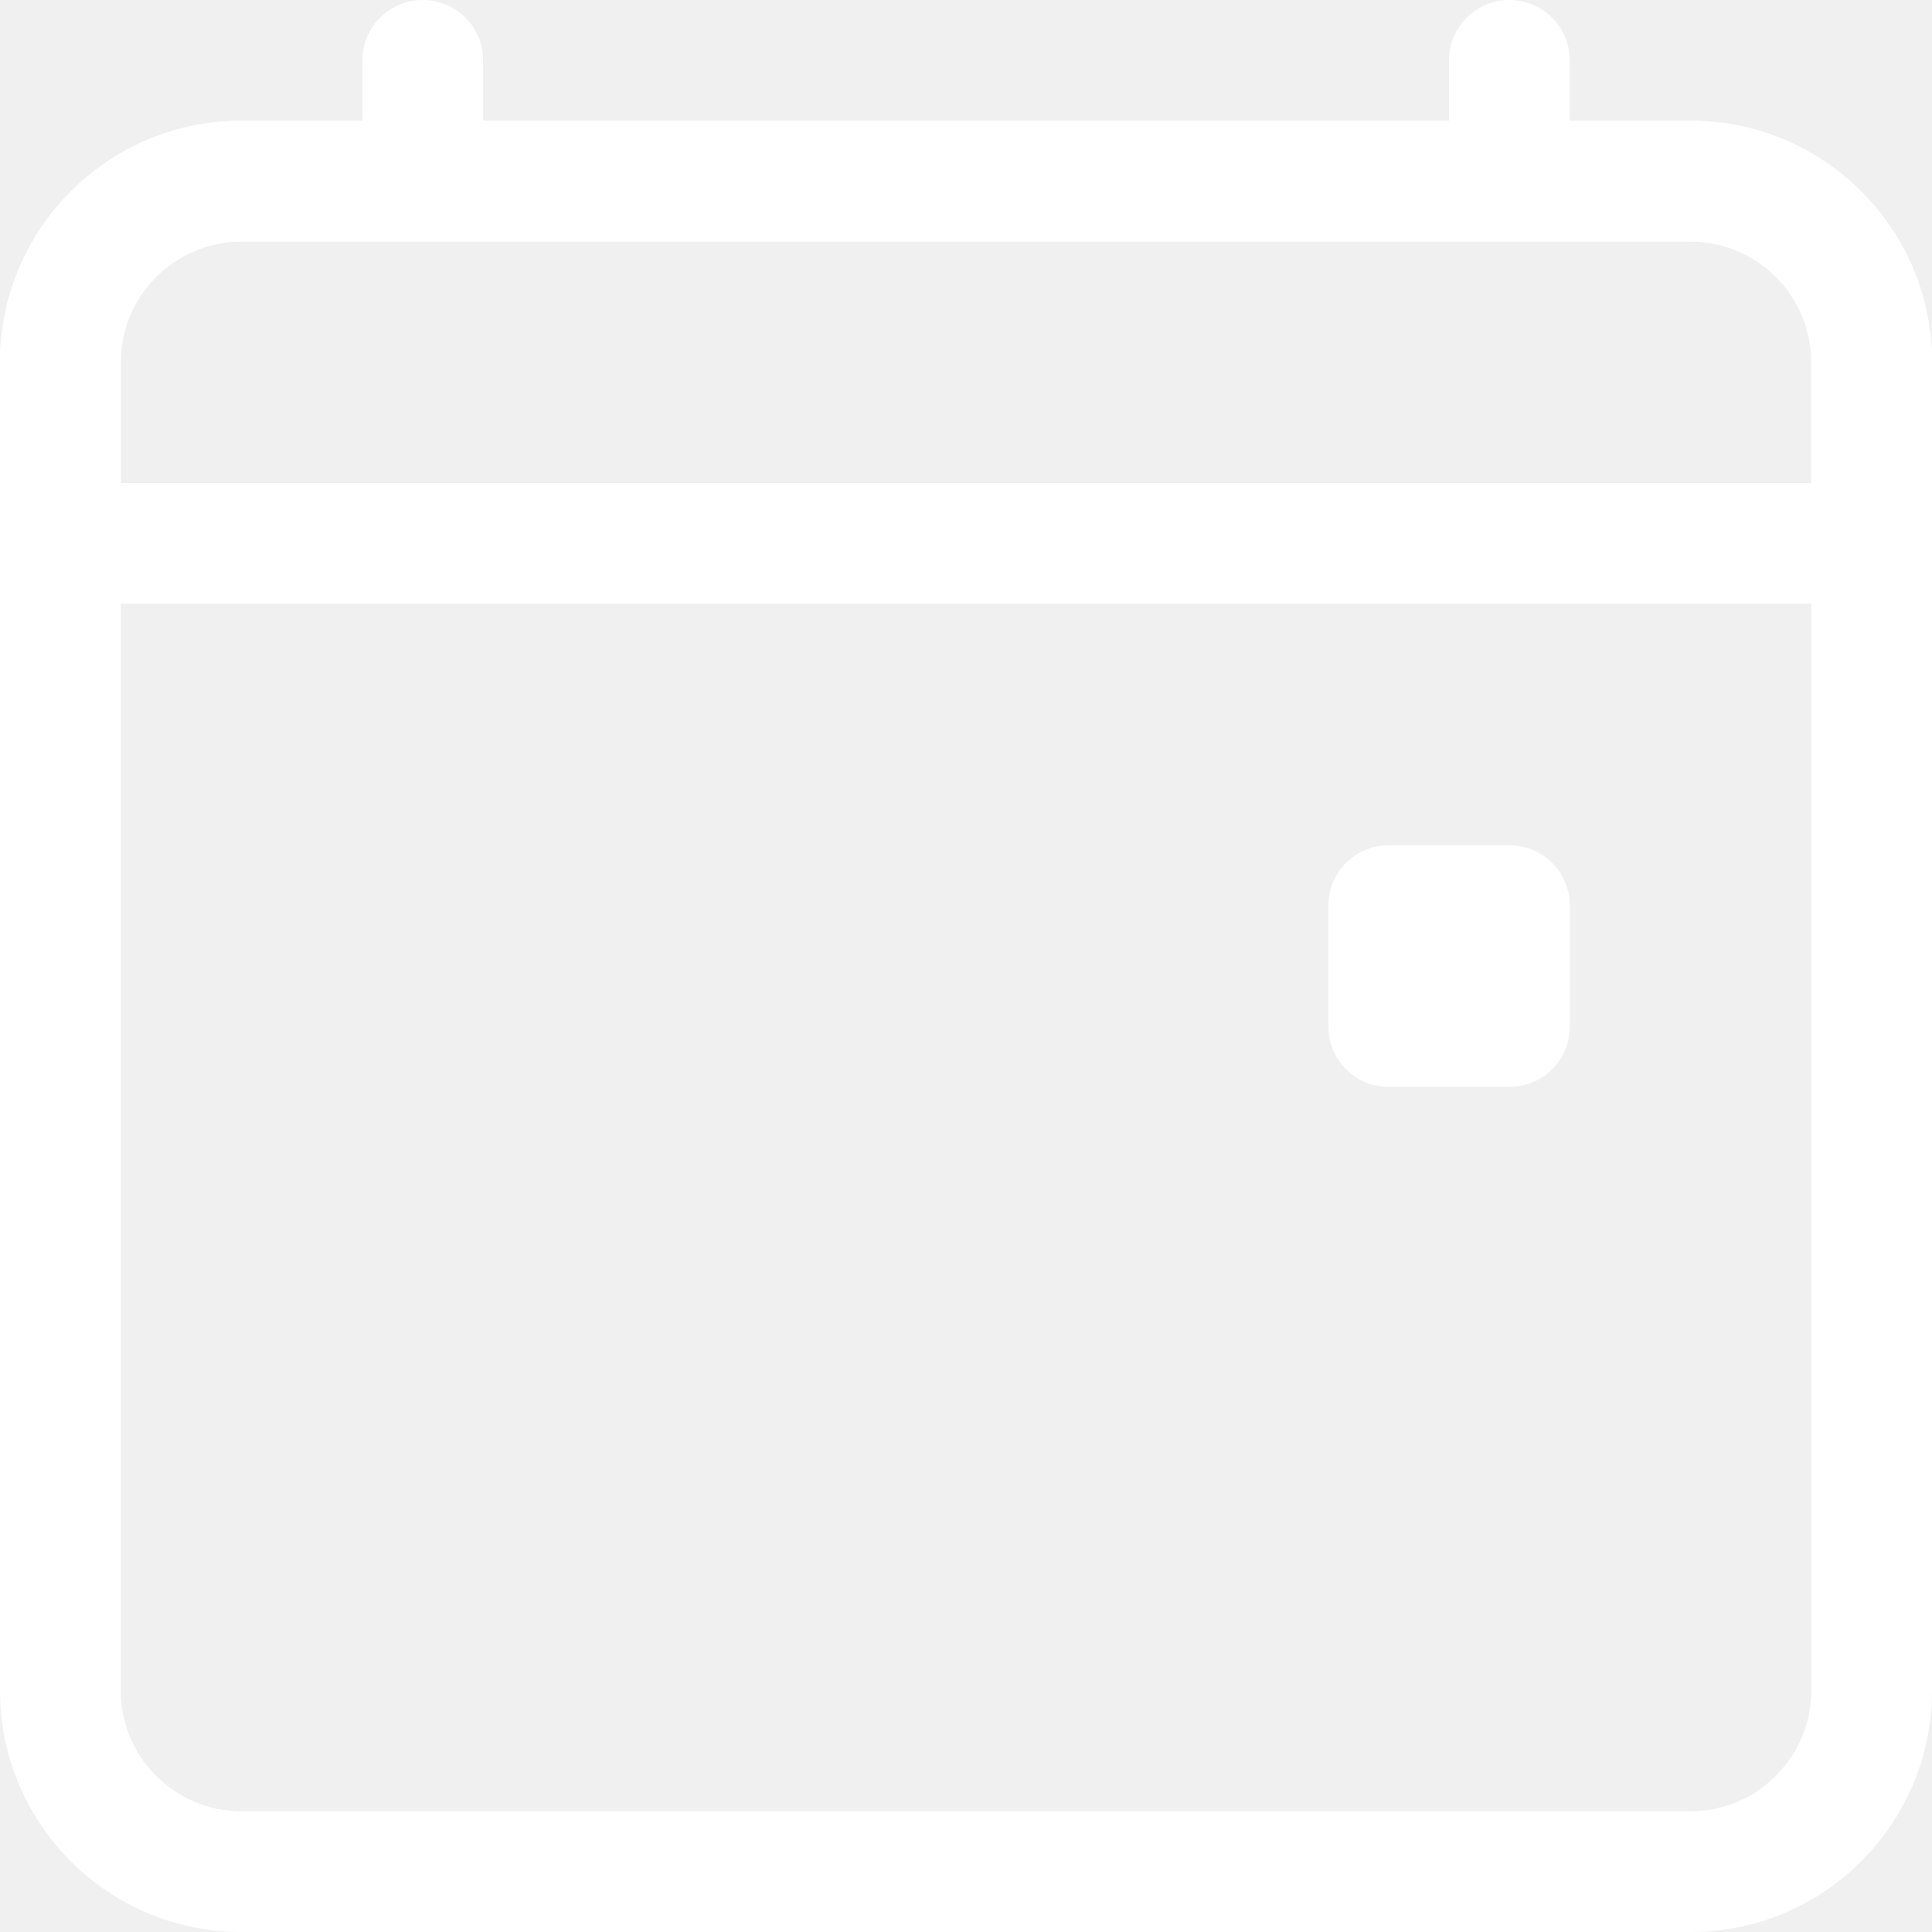
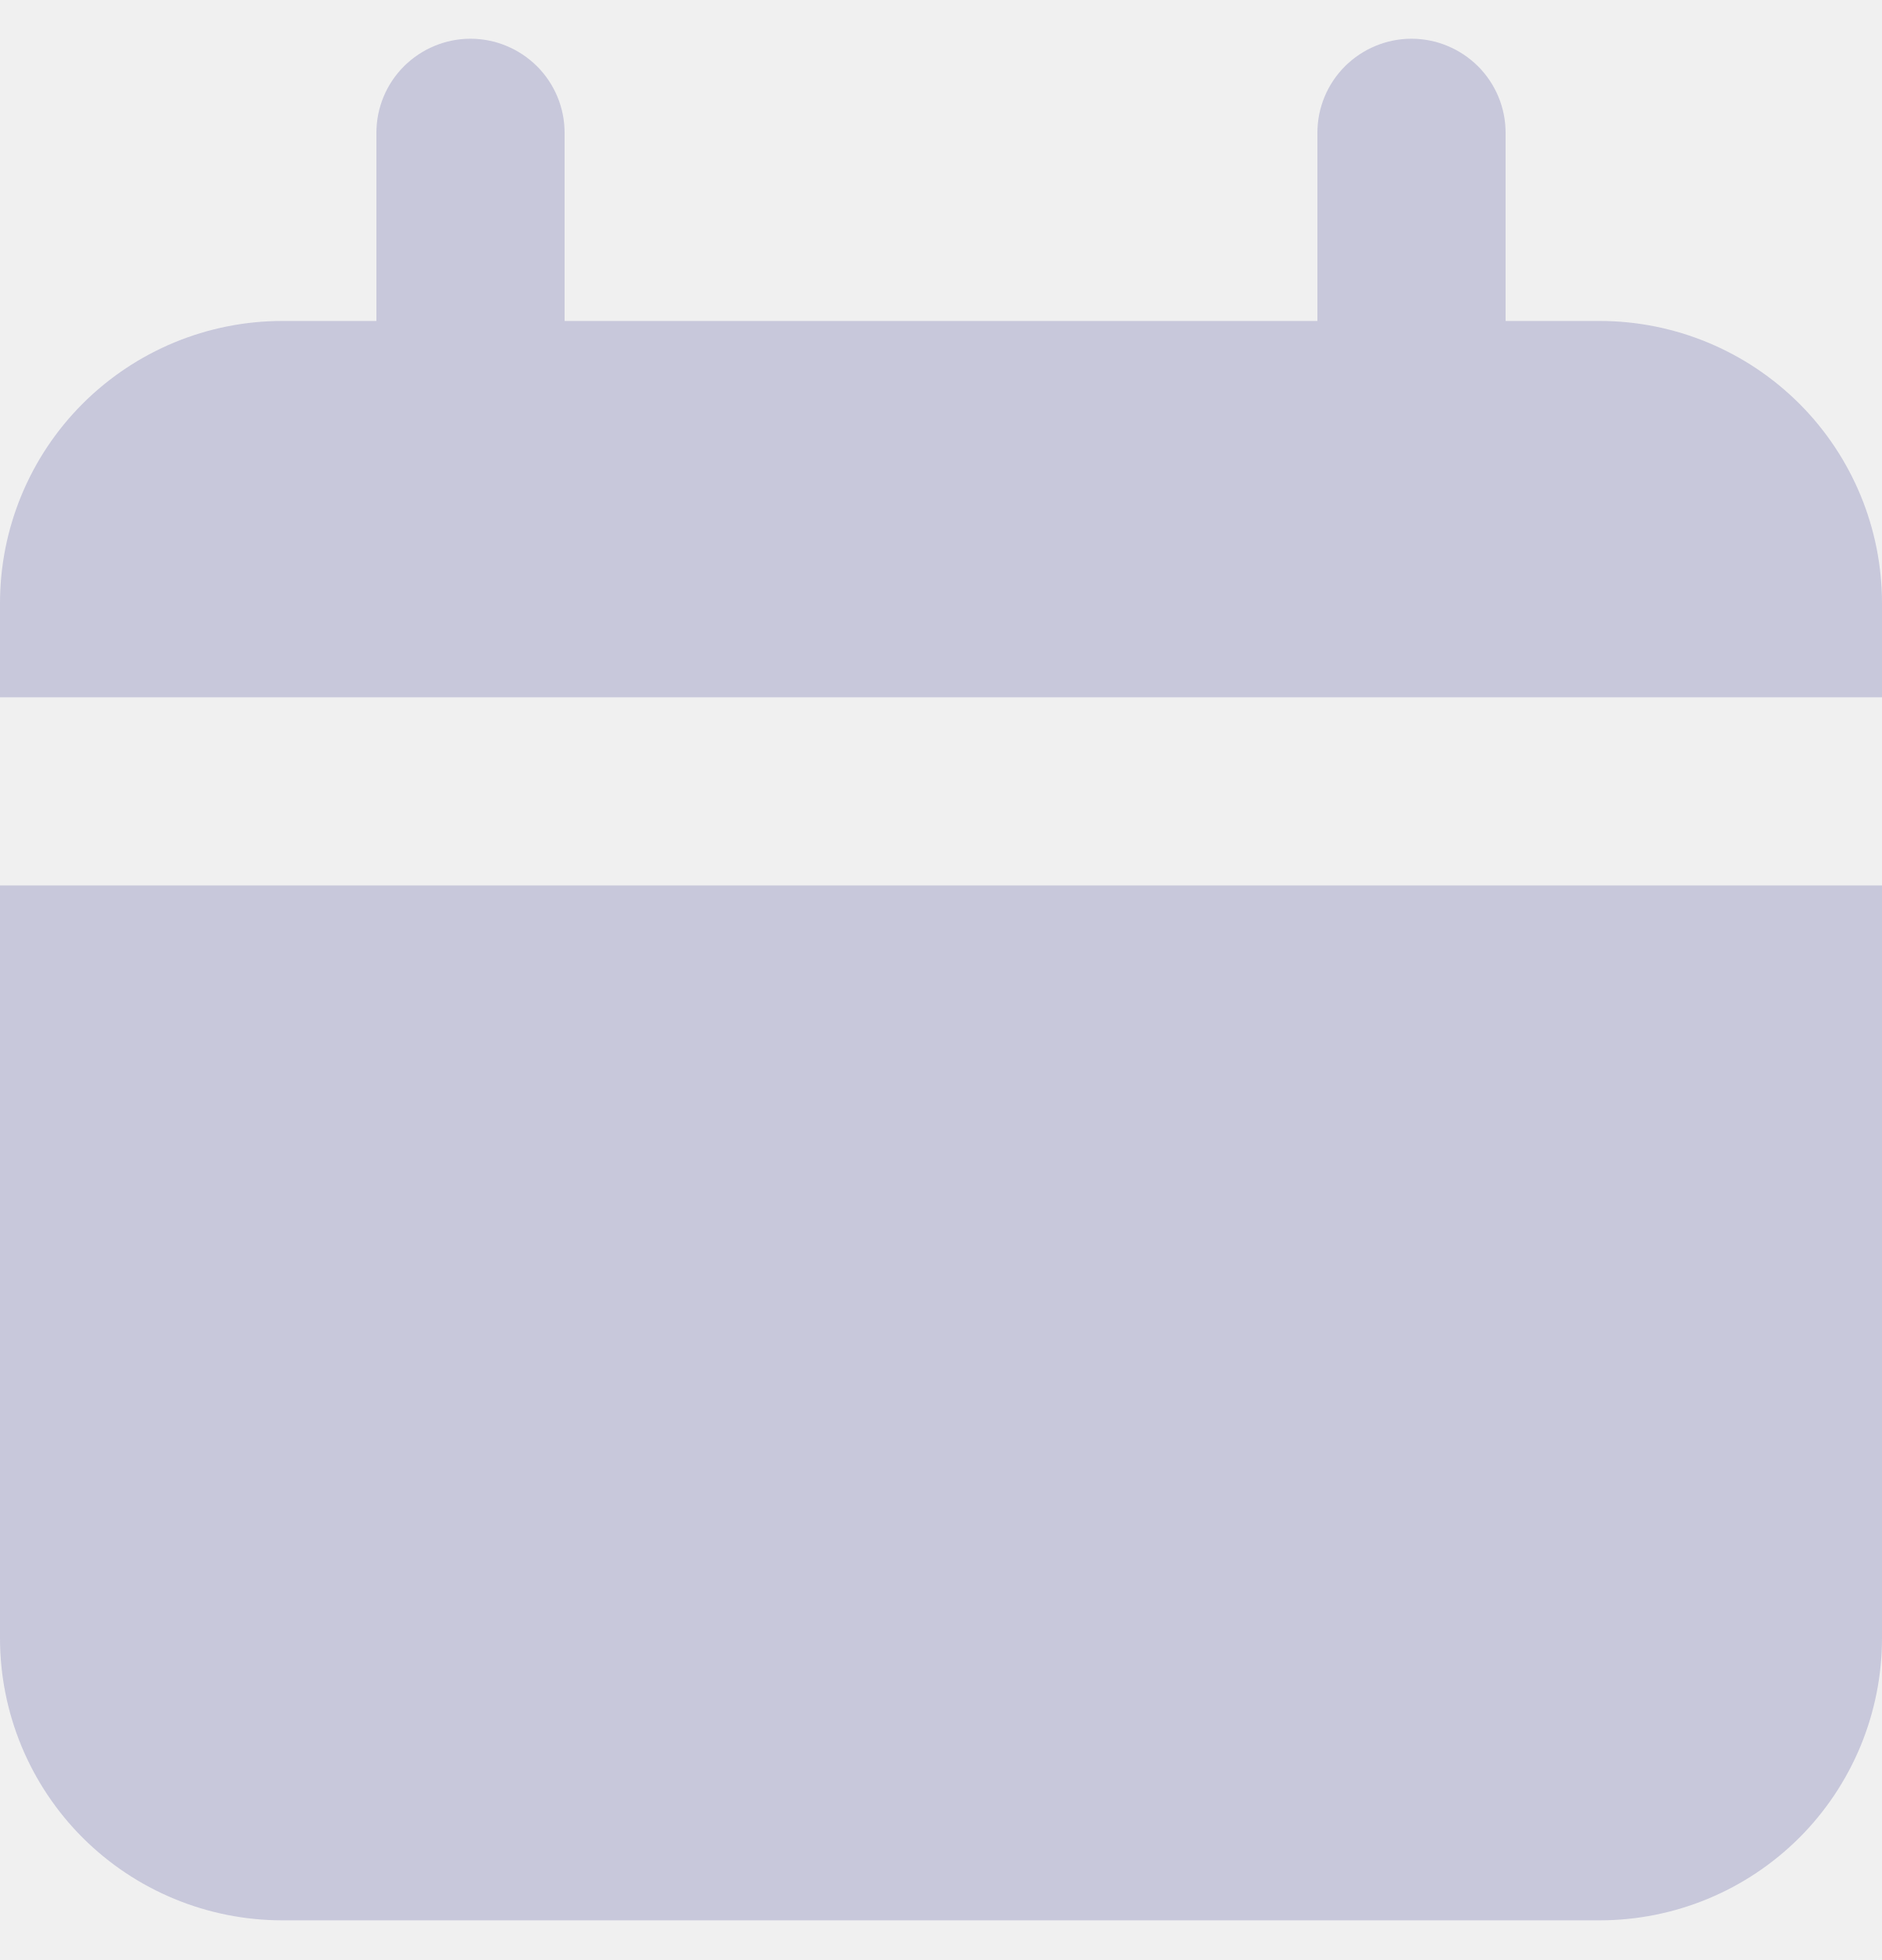
- <svg xmlns="http://www.w3.org/2000/svg" id="calendar4-event" width="18" height="18" viewBox="0 0 18 18">
-   <path id="Path_250" data-name="Path 250" d="M15.75,3.375H2.25A1.125,1.125,0,0,0,1.125,4.5V16.875A1.125,1.125,0,0,0,2.25,18h13.5a1.125,1.125,0,0,0,1.125-1.125V4.5A1.125,1.125,0,0,0,15.75,3.375ZM2.25,2.25A2.25,2.25,0,0,0,0,4.5V16.875a2.25,2.25,0,0,0,2.25,2.25h13.5A2.25,2.25,0,0,0,18,16.875V4.5a2.25,2.25,0,0,0-2.25-2.25Z" transform="translate(0 -1.125)" fill="#fff" fill-rule="evenodd" />
-   <path id="Path_251" data-name="Path 251" d="M15.75,3.375H2.25A1.125,1.125,0,0,0,1.125,4.5V5.625h15.75V4.5A1.125,1.125,0,0,0,15.75,3.375ZM2.25,2.25A2.25,2.25,0,0,0,0,4.5V6.75H18V4.5a2.25,2.25,0,0,0-2.25-2.25Z" transform="translate(0 -1.125)" fill="#fff" fill-rule="evenodd" />
-   <path id="Path_252" data-name="Path 252" d="M7.313,0a.562.562,0,0,1,.563.563v.563a.563.563,0,1,1-1.125,0V.563A.563.563,0,0,1,7.313,0ZM17.437,0A.562.562,0,0,1,18,.563v.563a.563.563,0,1,1-1.125,0V.563A.563.563,0,0,1,17.437,0Z" transform="translate(-3.375)" fill="#fff" fill-rule="evenodd" />
-   <path id="Path_253" data-name="Path 253" d="M25.313,15.75h1.125a.563.563,0,0,1,.563.563v1.125a.562.562,0,0,1-.562.563H25.313a.562.562,0,0,1-.562-.562V16.313A.563.563,0,0,1,25.313,15.75Z" transform="translate(-12.375 -7.875)" fill="#fff" />
+ <svg xmlns="http://www.w3.org/2000/svg" width="24" height="25" viewBox="0 0 24 25" fill="none">
+   <path d="M20.4 4.094H19.2V1.694C19.2 1.376 19.074 1.071 18.849 0.846C18.623 0.621 18.318 0.494 18 0.494C17.682 0.494 17.377 0.621 17.151 0.846C16.926 1.071 16.8 1.376 16.8 1.694V4.094H7.2V1.694C7.2 1.376 7.074 1.071 6.849 0.846C6.623 0.621 6.318 0.494 6 0.494C5.682 0.494 5.377 0.621 5.151 0.846C4.926 1.071 4.8 1.376 4.8 1.694V4.094H3.6C2.645 4.094 1.73 4.474 1.054 5.149C0.379 5.824 0 6.74 0 7.694V8.894H24V7.694C24 6.74 23.621 5.824 22.946 5.149C22.27 4.474 21.355 4.094 20.4 4.094Z" fill="#C8C8DB" />
+   <path d="M0 20.894C0 21.849 0.379 22.765 1.054 23.44C1.73 24.115 2.645 24.494 3.6 24.494H20.4C21.355 24.494 22.27 24.115 22.946 23.44C23.621 22.765 24 21.849 24 20.894V11.294H0V20.894Z" fill="#C8C8DB" />
</svg>
